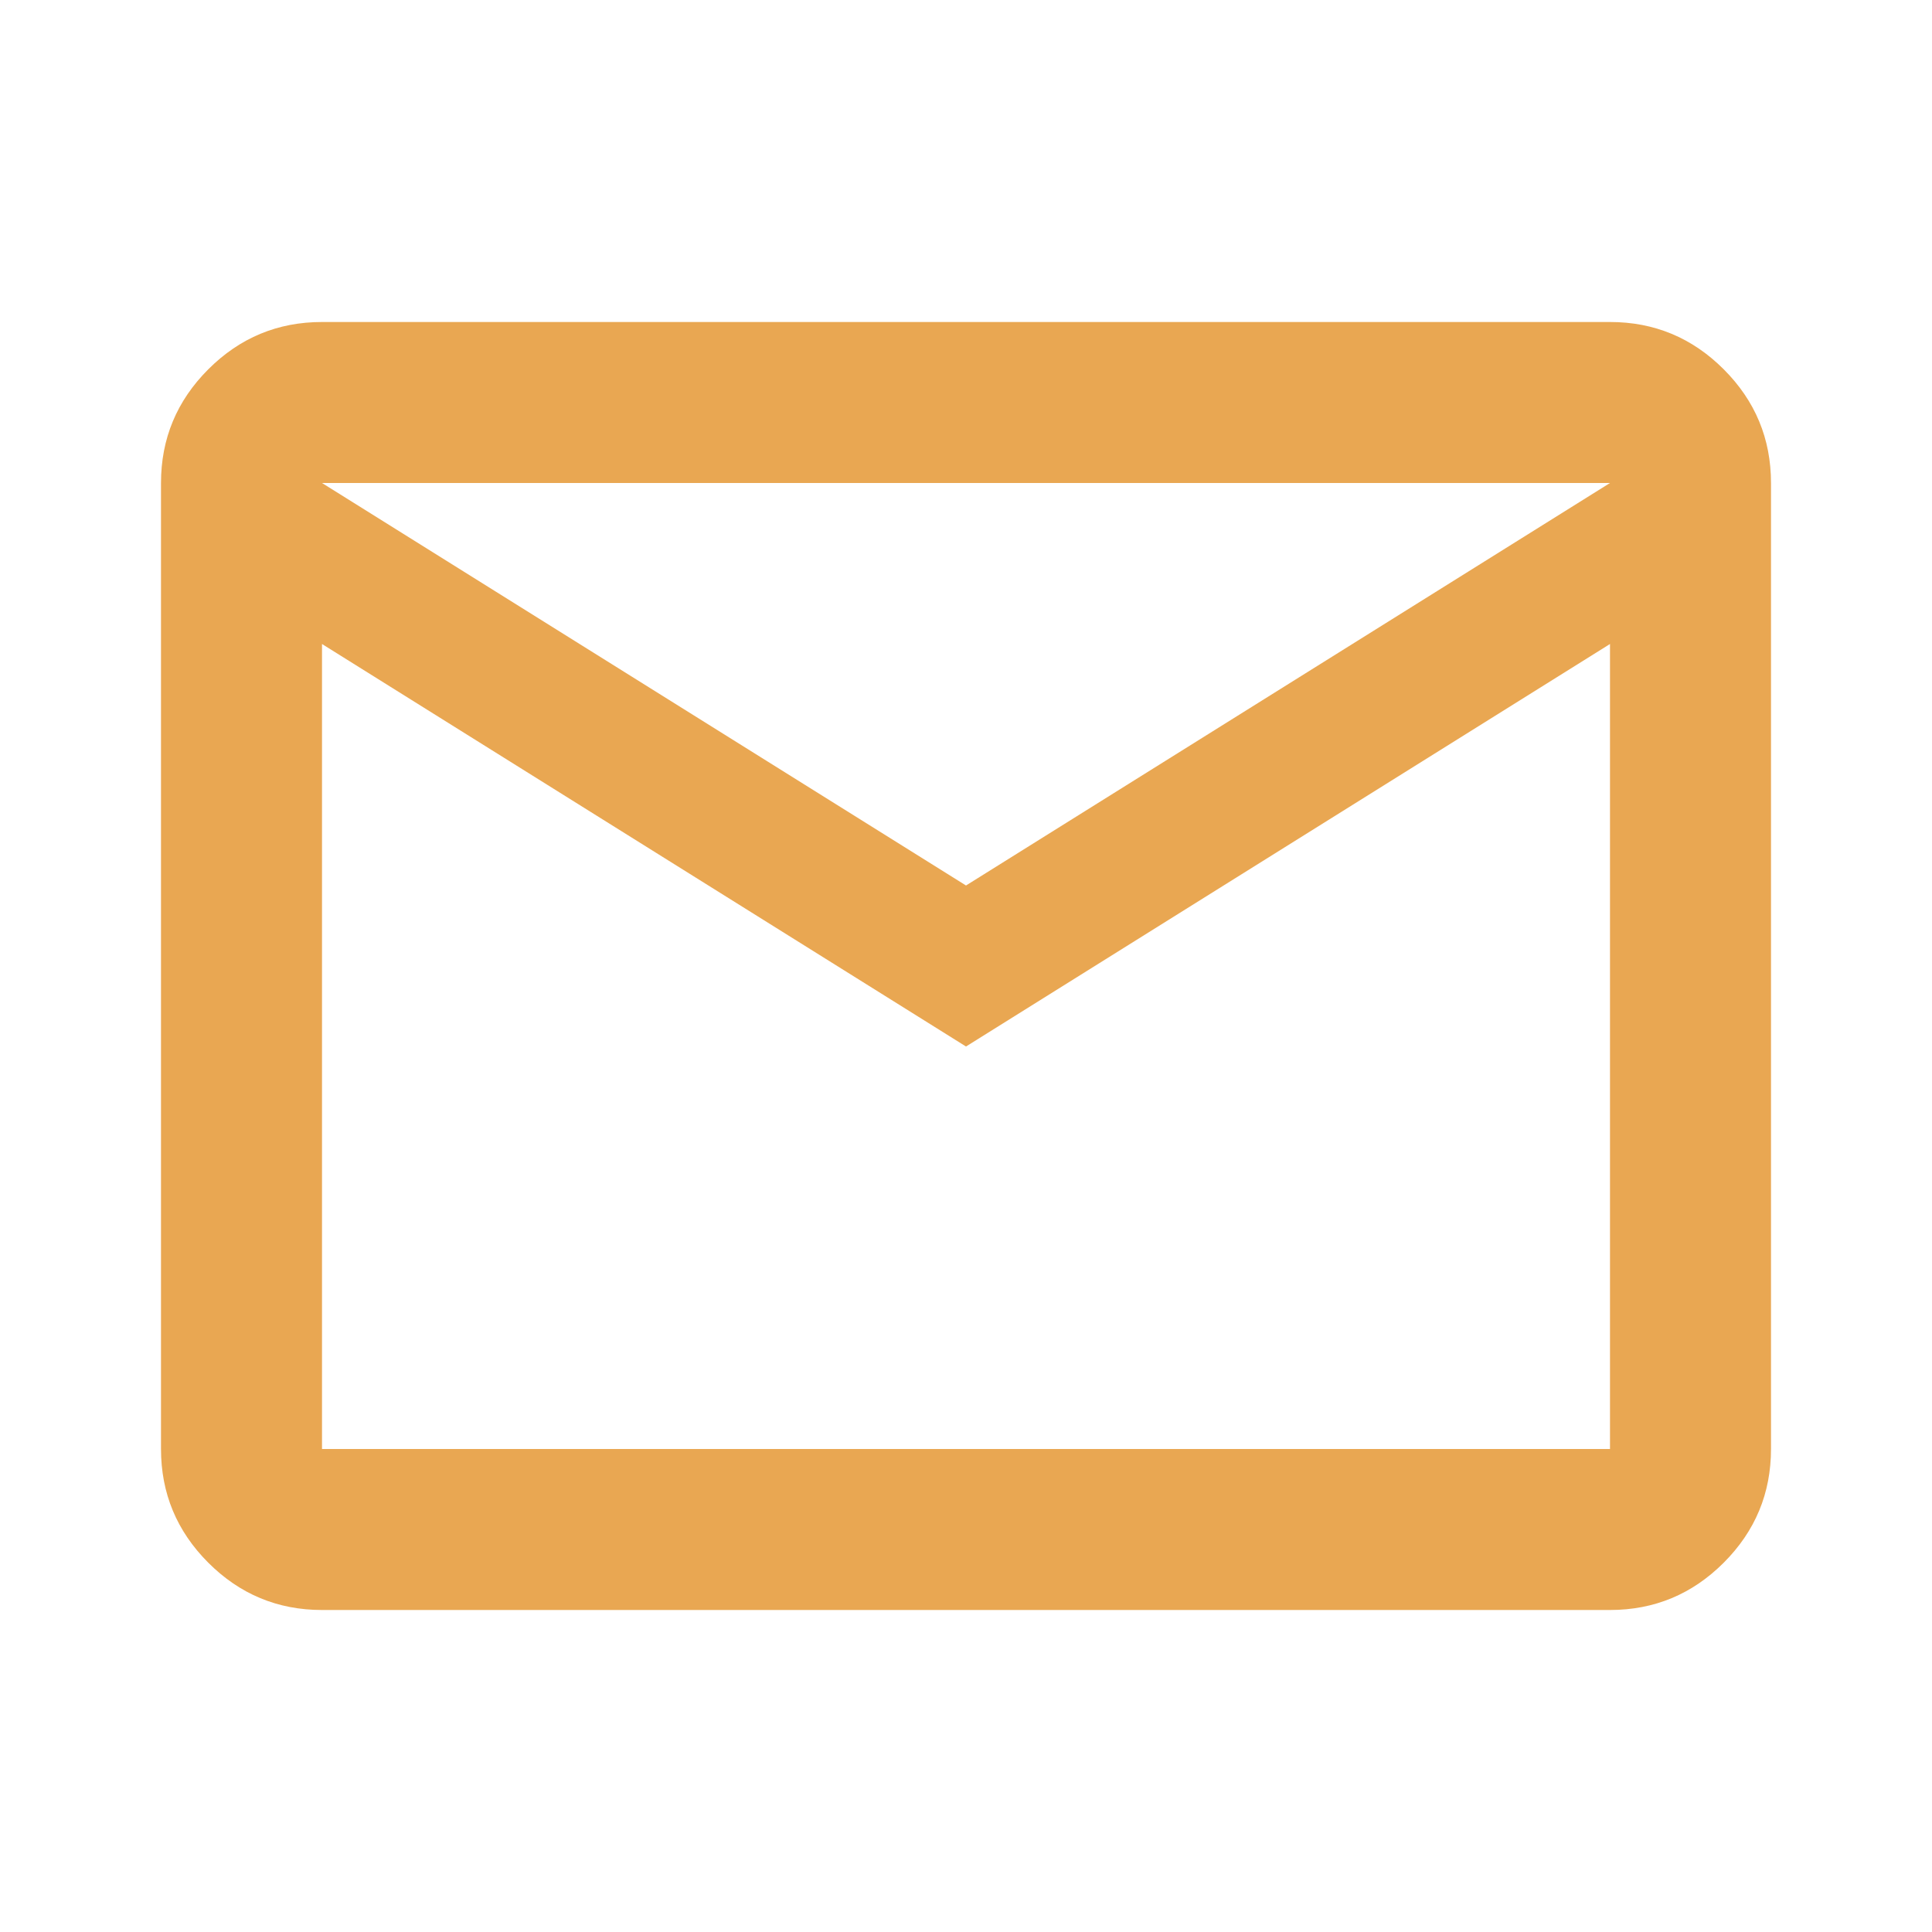
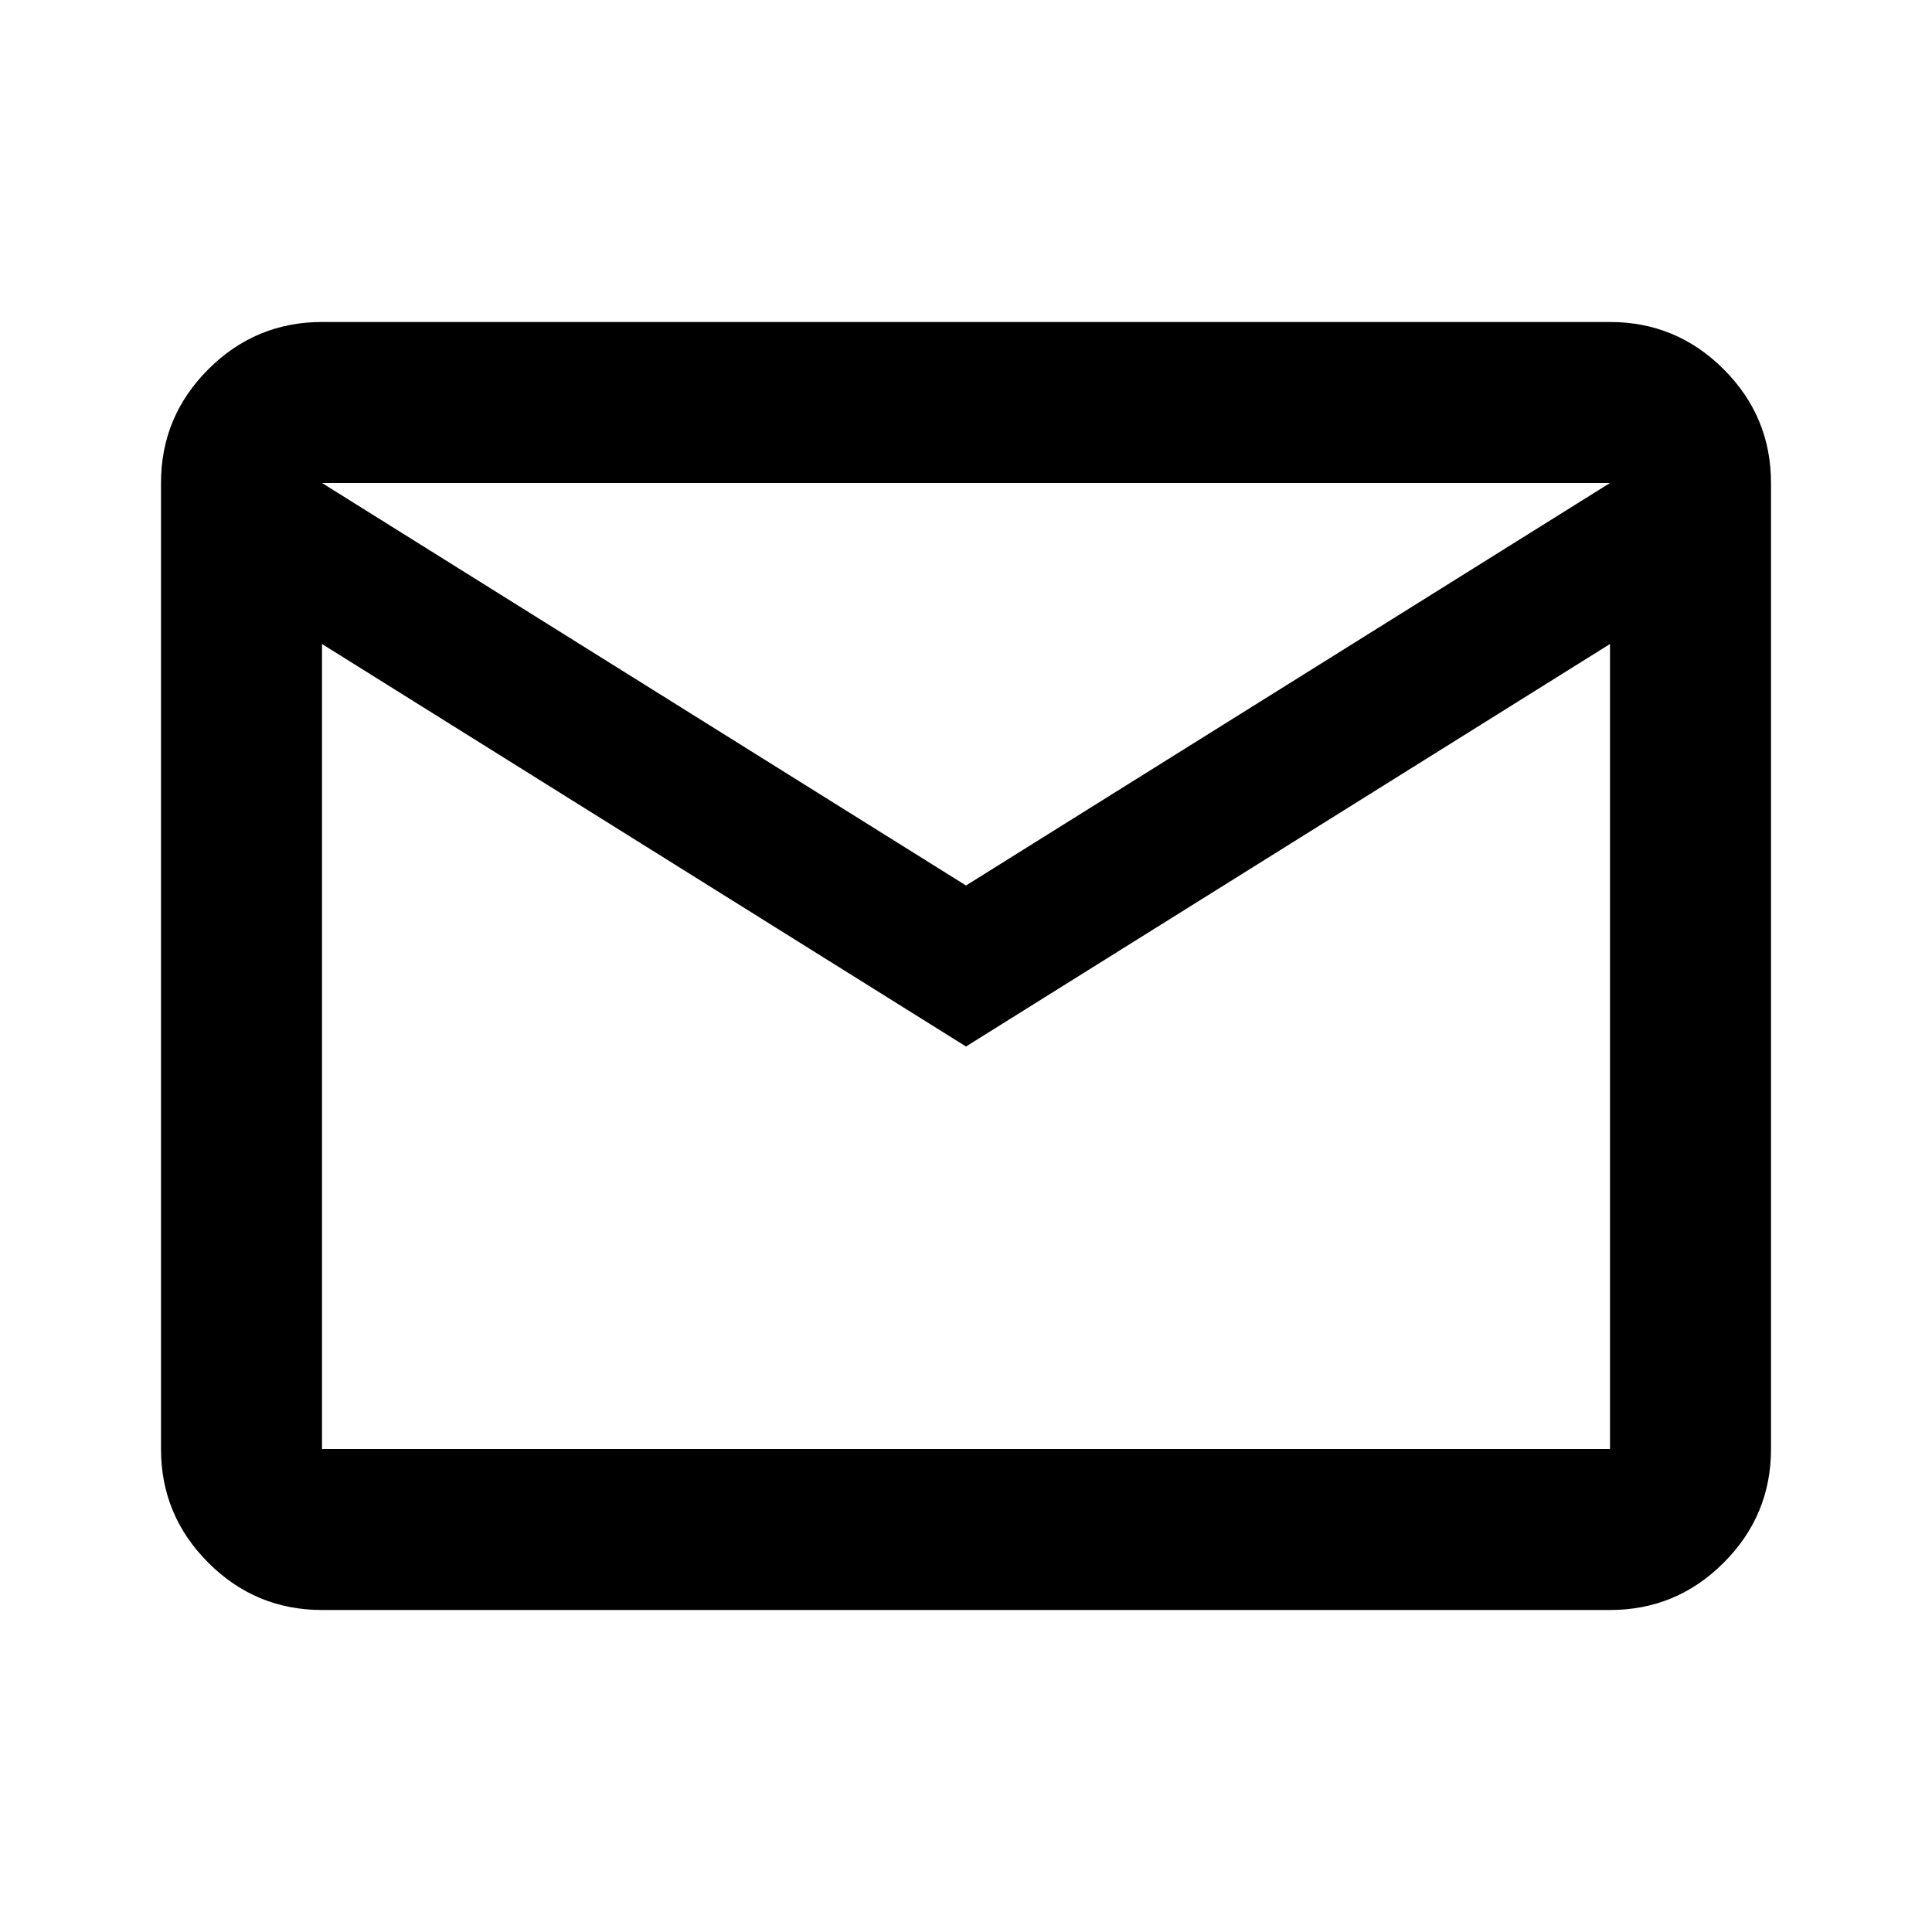
- <svg xmlns="http://www.w3.org/2000/svg" height="24px" viewBox="0 -960 960 960" width="24px" fill="#e9a752">
+ <svg xmlns="http://www.w3.org/2000/svg" height="24px" viewBox="0 -960 960 960" width="24px" fill="#000000">
  <path d="M160-160q-33 0-56.5-23.5T80-240v-480q0-33 23.5-56.5T160-800h640q33 0 56.5 23.5T880-720v480q0 33-23.5 56.5T800-160H160Zm320-280L160-640v400h640v-400L480-440Zm0-80 320-200H160l320 200ZM160-640v-80 480-400Z" />
</svg>
